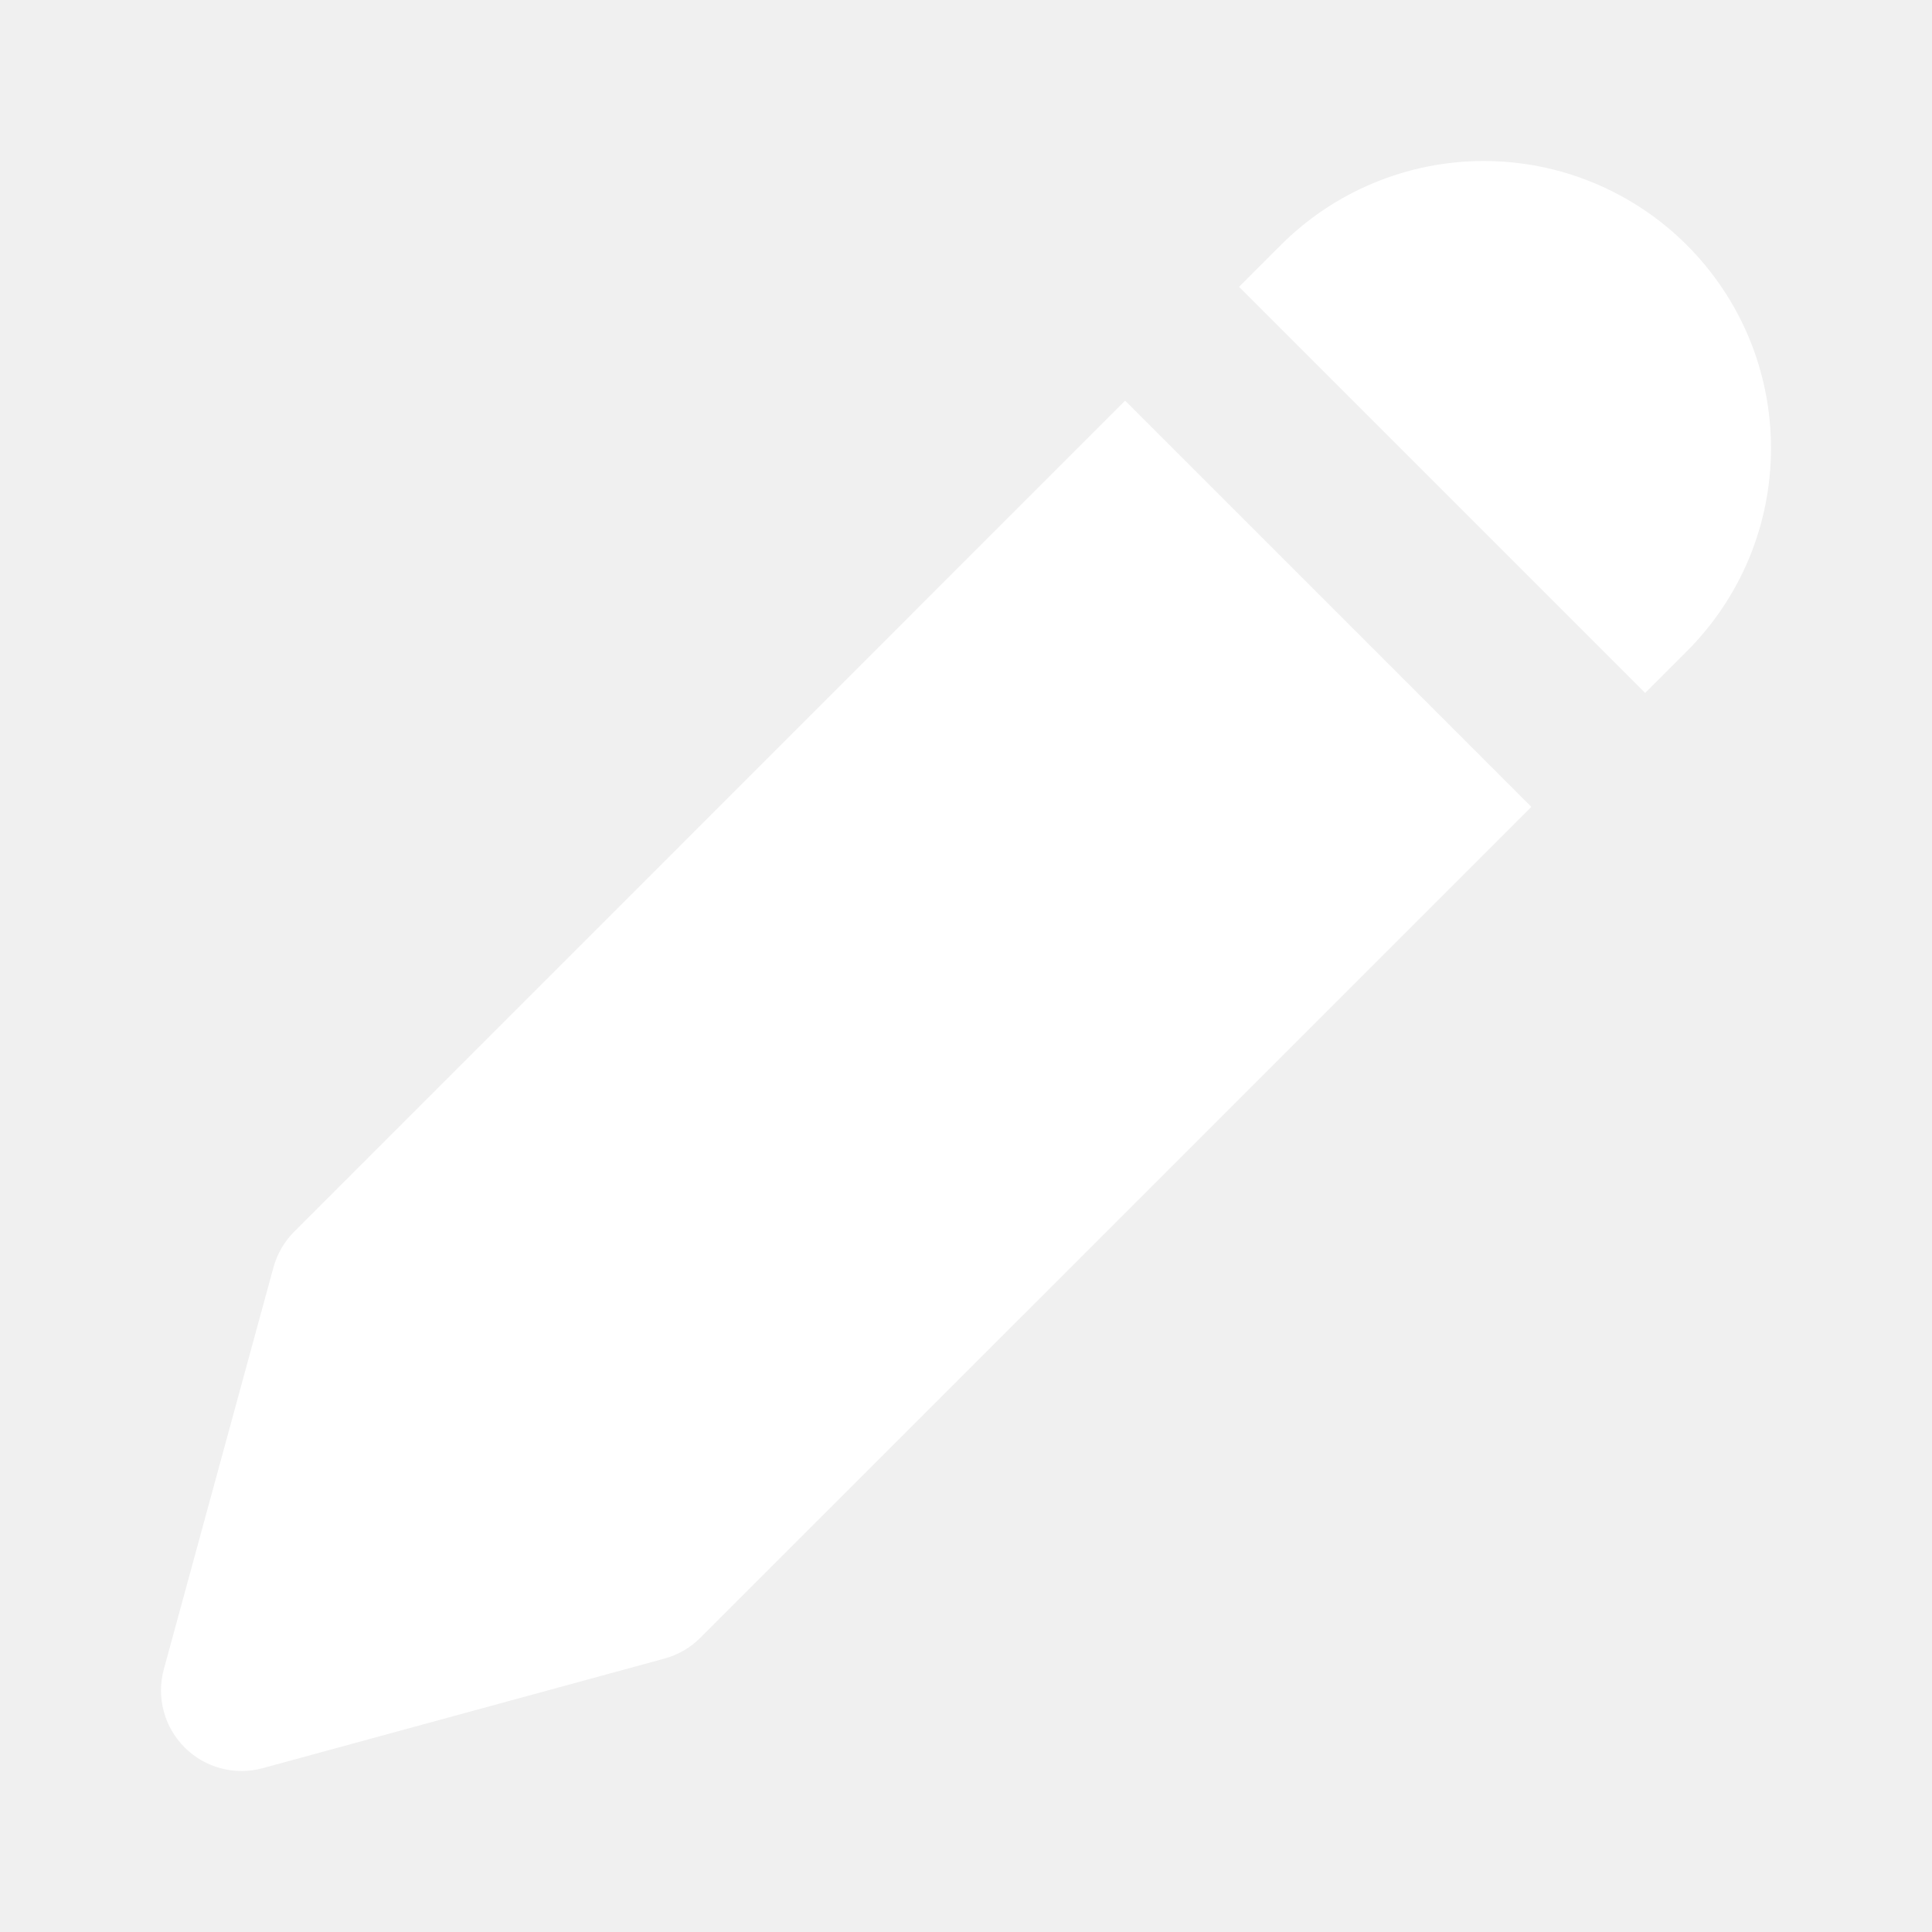
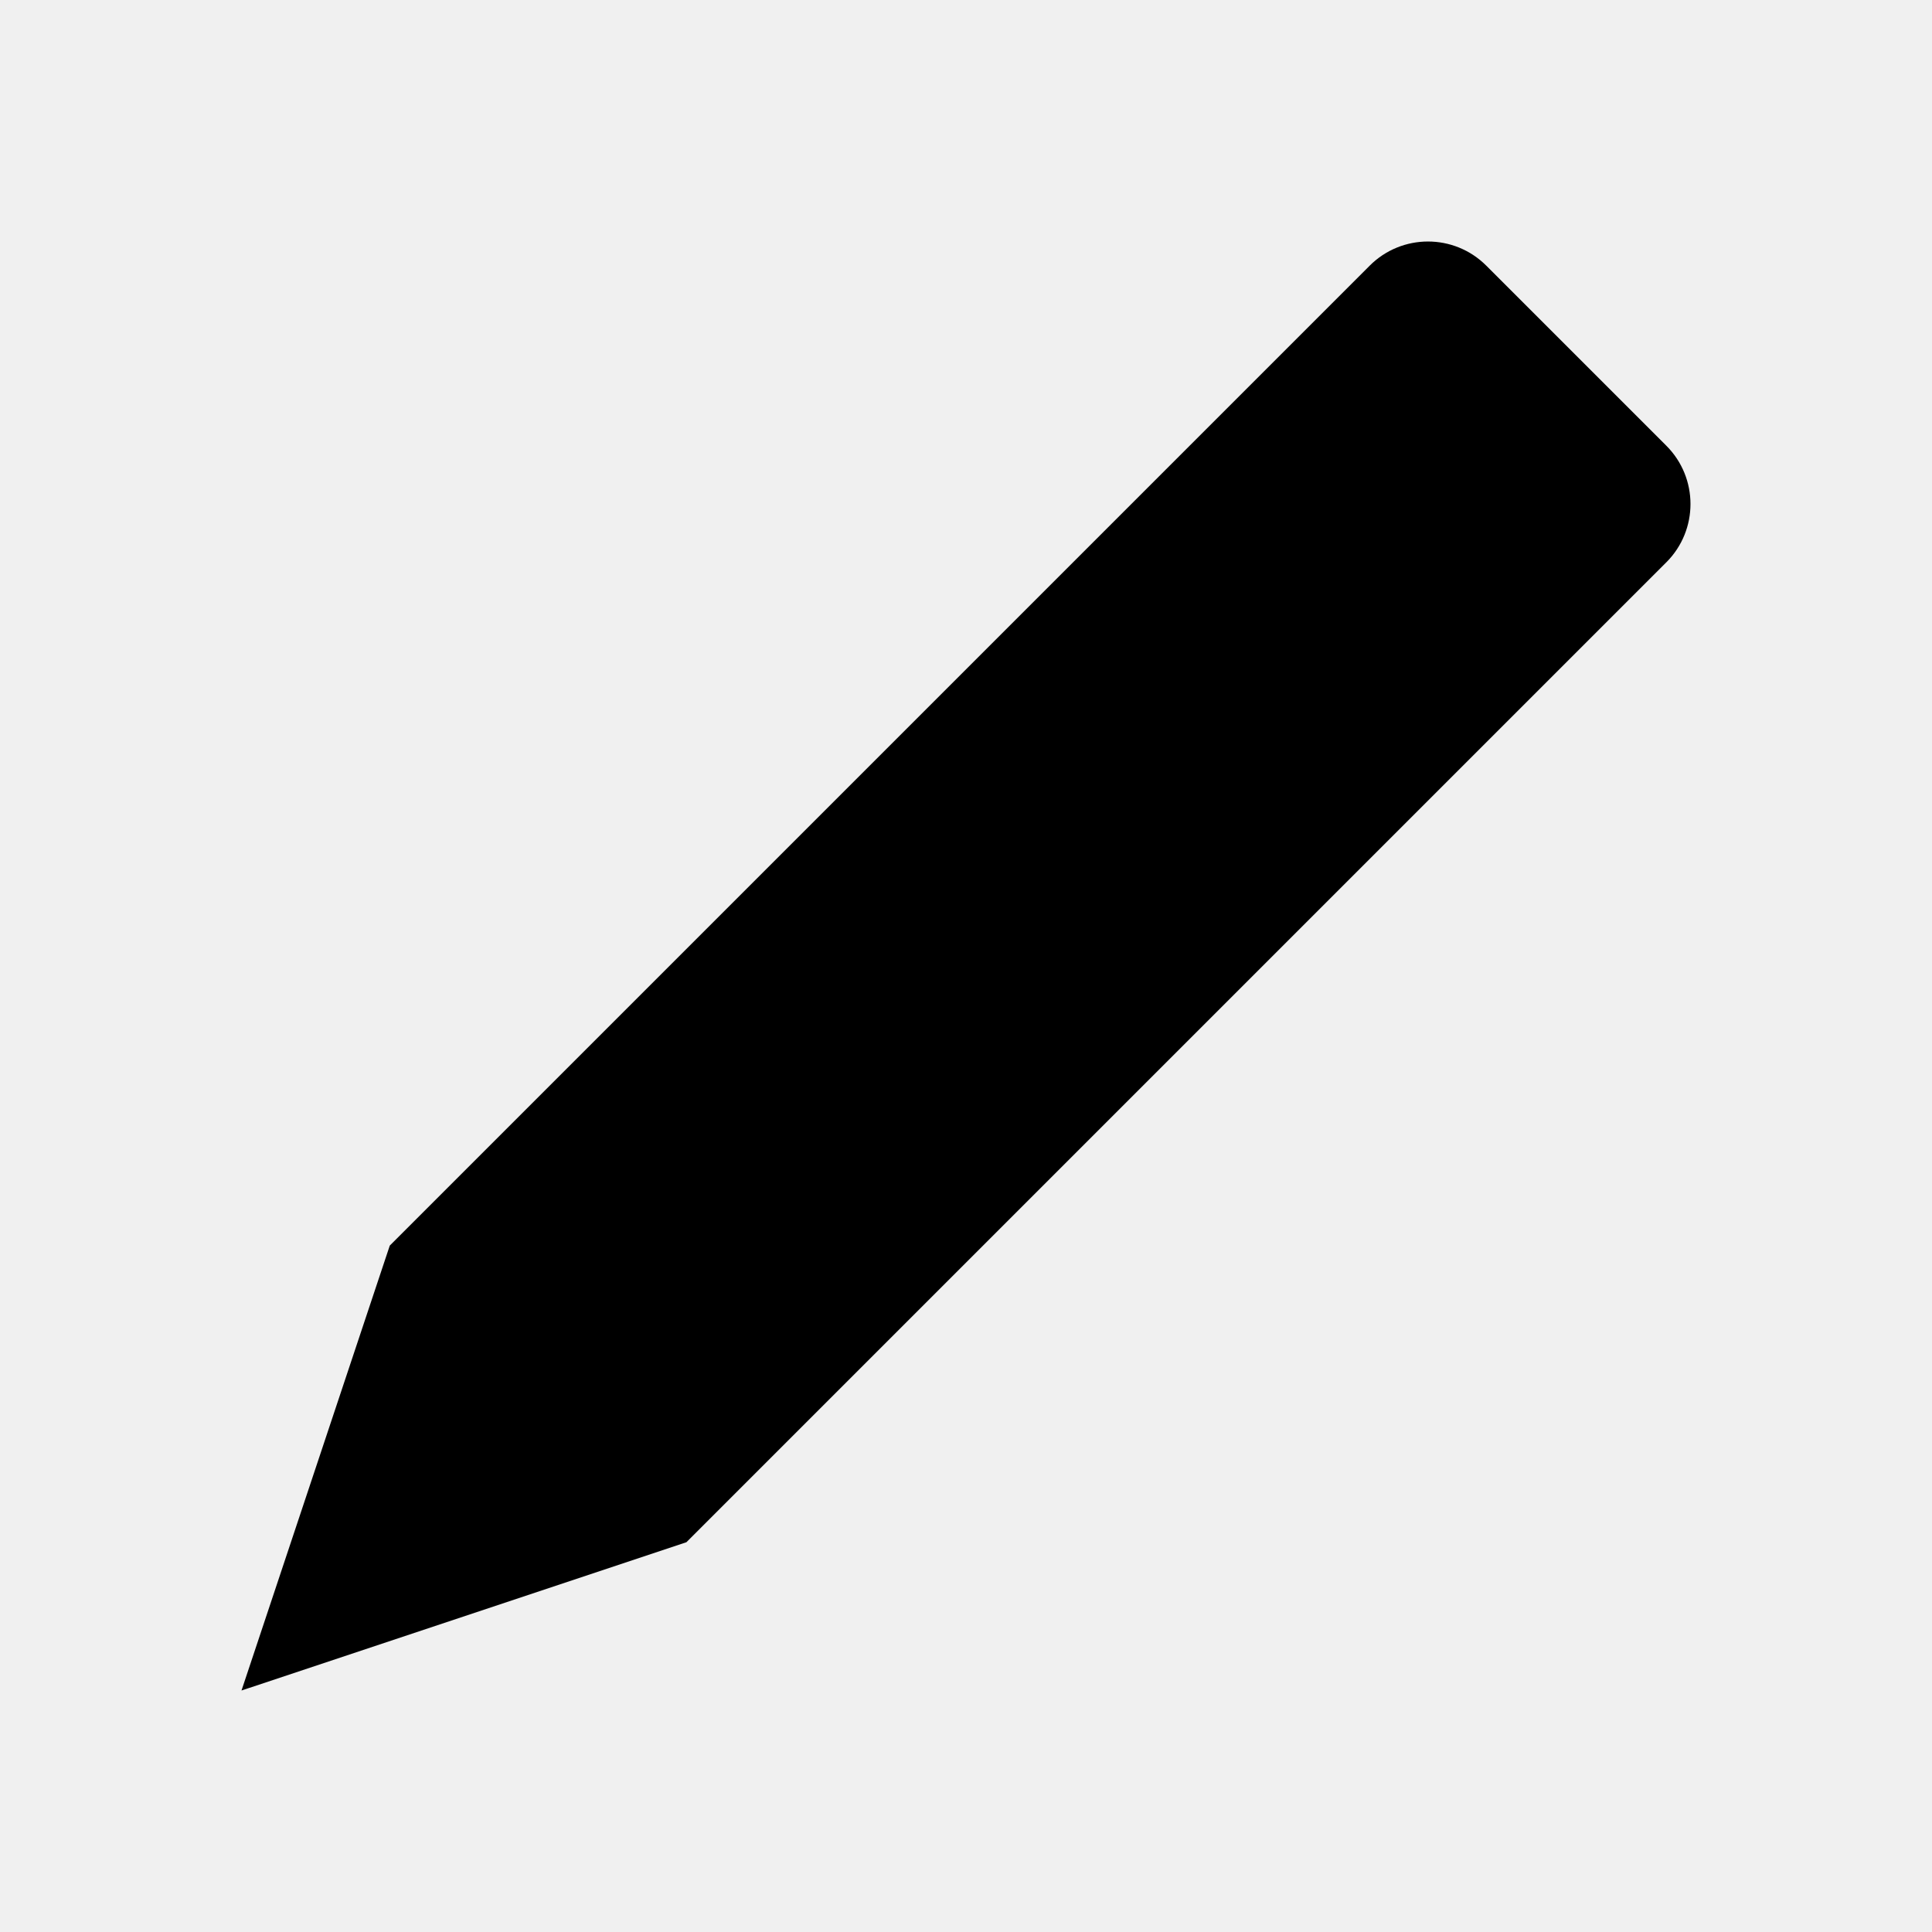
- <svg xmlns="http://www.w3.org/2000/svg" width="800px" height="800px" viewBox="0 0 24 24" fill="none">
-   <g id="SVGRepo_bgCarrier" stroke-width="0" />
-   <g id="SVGRepo_tracerCarrier" stroke-linecap="round" stroke-linejoin="round" />
-   <g id="SVGRepo_iconCarrier">
-     <path d="M17.067 2.272C17.5 2.092 17.964 2 18.432 2C18.901 2 19.365 2.092 19.798 2.272C20.23 2.451 20.624 2.714 20.955 3.045C21.286 3.376 21.549 3.769 21.729 4.202C21.908 4.635 22 5.099 22 5.568C22 6.036 21.908 6.5 21.729 6.933C21.549 7.366 21.286 7.759 20.955 8.09L20.437 8.608L15.392 3.563L15.91 3.045C16.241 2.714 16.634 2.451 17.067 2.272Z" fill="#ffffff" />
-     <path d="M13.977 4.977L3.655 15.3C3.532 15.423 3.443 15.576 3.397 15.744L2.035 20.737C1.941 21.083 2.039 21.453 2.293 21.707C2.547 21.961 2.917 22.059 3.263 21.965L8.256 20.603C8.424 20.557 8.577 20.468 8.7 20.345L19.023 10.023L13.977 4.977Z" fill="#ffffff" />
-   </g>
+ <svg xmlns="http://www.w3.org/2000/svg" fill="#000000" width="800px" height="800px" viewBox="0 0 24 24">
+   <path d="M20.7,5.537a1.024,1.024,0,0,1,0,1.448L8.527,19.158,3,21l1.842-5.527L17.015,3.3a1.024,1.024,0,0,1,1.448,0Z" />
</svg>
